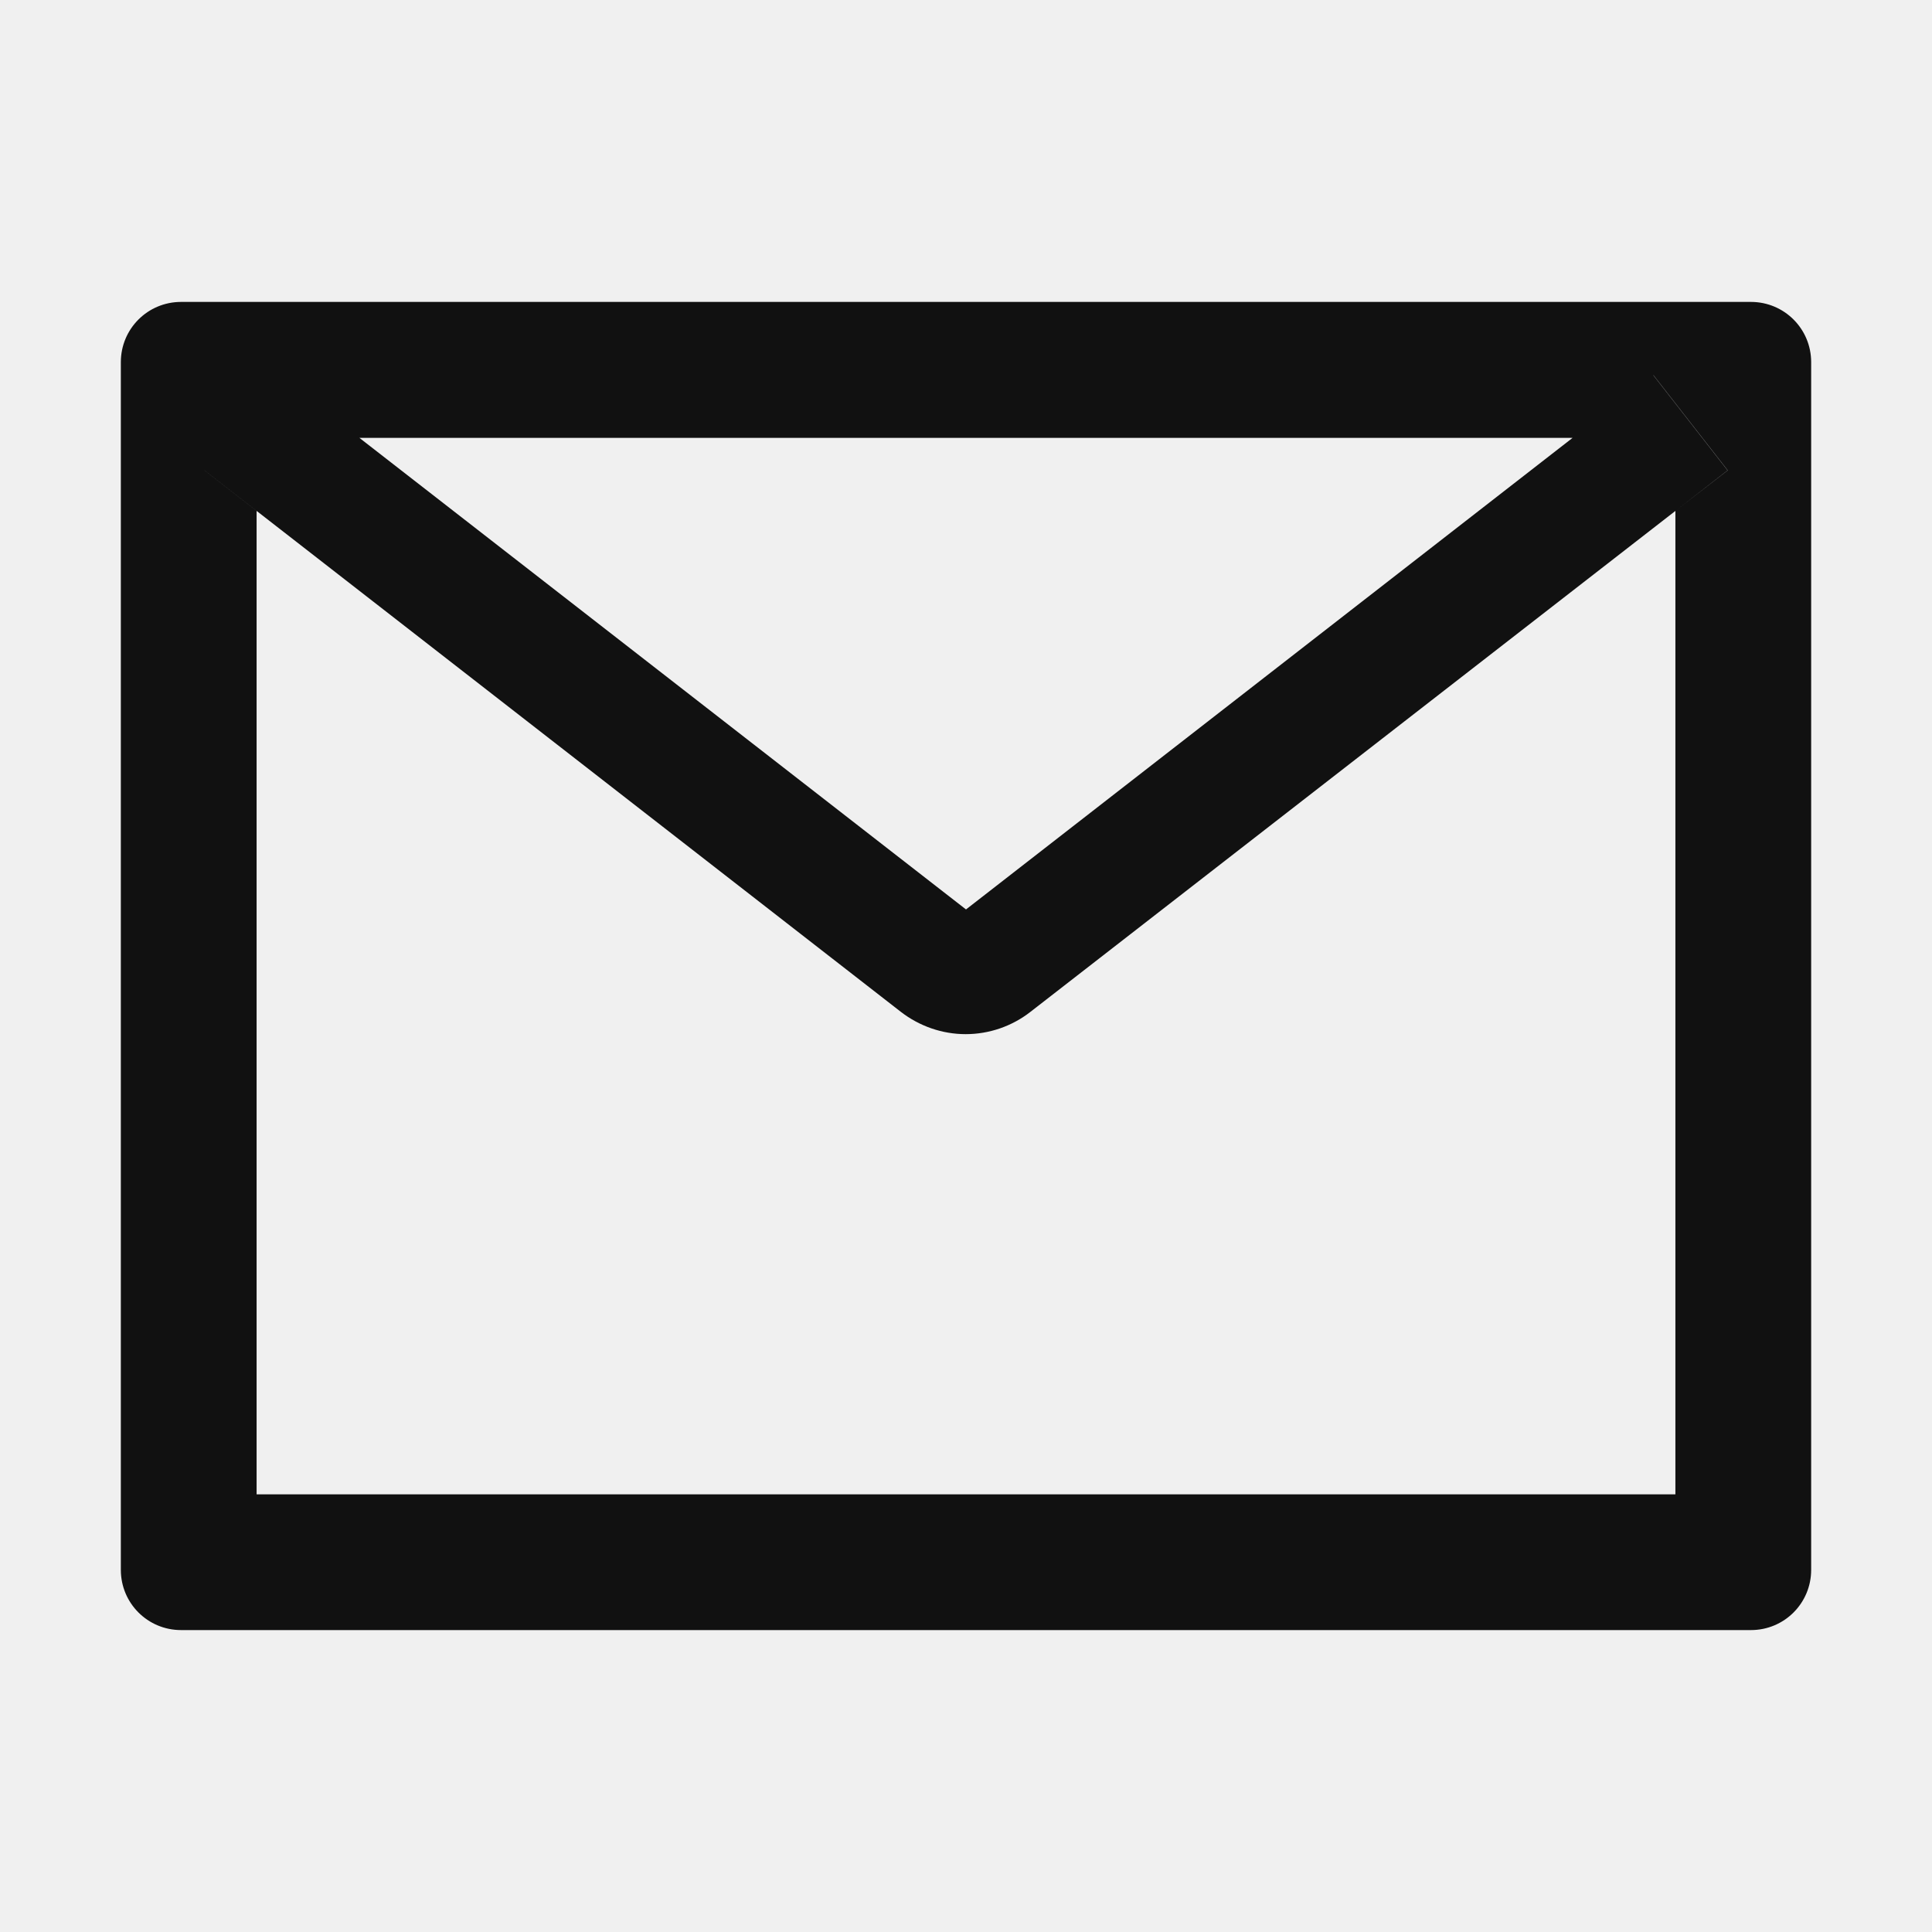
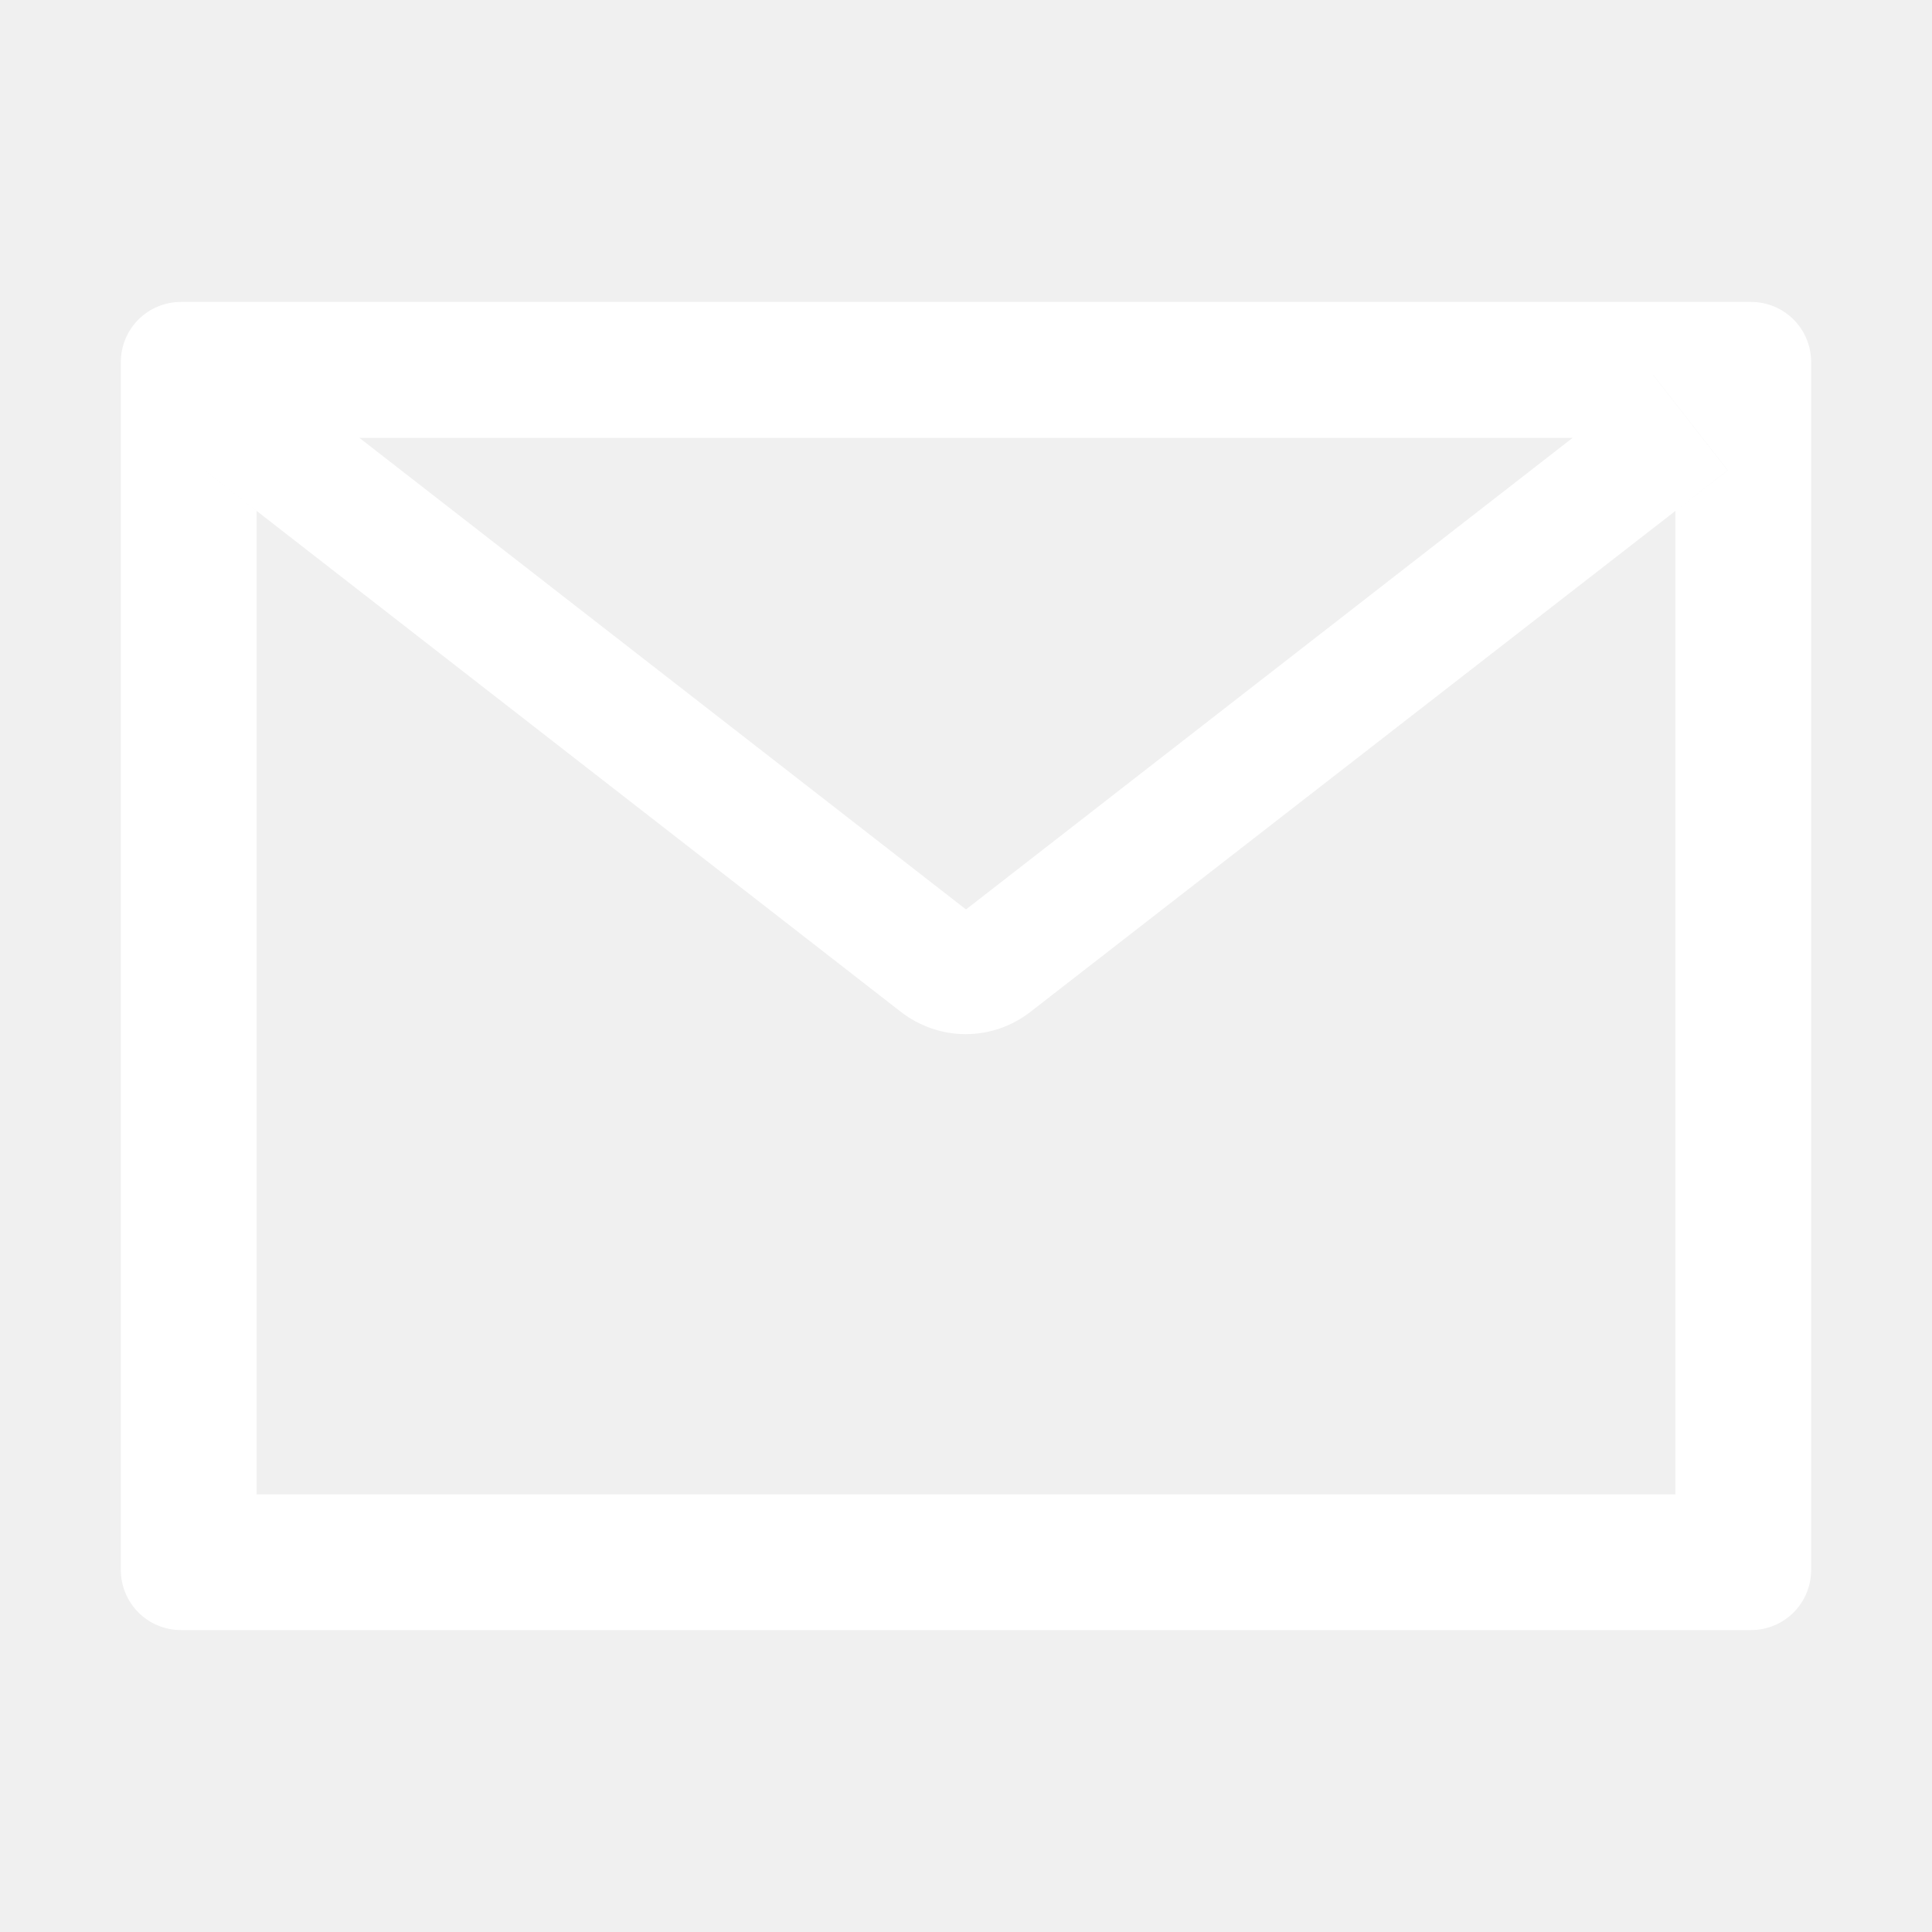
<svg xmlns="http://www.w3.org/2000/svg" width="11" height="11" viewBox="0 0 11 11" fill="none">
-   <path d="M9.969 1.719H1.031C0.841 1.719 0.688 1.872 0.688 2.062V8.938C0.688 9.128 0.841 9.281 1.031 9.281H9.969C10.159 9.281 10.312 9.128 10.312 8.938V2.062C10.312 1.872 10.159 1.719 9.969 1.719ZM9.539 2.909V8.508H1.461V2.909L1.164 2.678L1.587 2.136L2.046 2.493H8.955L9.414 2.136L9.837 2.678L9.539 2.909ZM8.955 2.492L5.5 5.178L2.045 2.492L1.586 2.134L1.163 2.677L1.46 2.908L5.129 5.761C5.235 5.843 5.365 5.888 5.498 5.888C5.632 5.888 5.762 5.843 5.867 5.761L9.539 2.909L9.836 2.678L9.413 2.136L8.955 2.492Z" fill="#111" />
+   <path d="M9.969 1.719H1.031C0.841 1.719 0.688 1.872 0.688 2.062V8.938C0.688 9.128 0.841 9.281 1.031 9.281H9.969C10.159 9.281 10.312 9.128 10.312 8.938V2.062C10.312 1.872 10.159 1.719 9.969 1.719ZM9.539 2.909V8.508H1.461V2.909L1.164 2.678L1.587 2.136L2.046 2.493H8.955L9.414 2.136L9.837 2.678L9.539 2.909ZM8.955 2.492L5.5 5.178L2.045 2.492L1.586 2.134L1.163 2.677L1.46 2.908L5.129 5.761C5.235 5.843 5.365 5.888 5.498 5.888C5.632 5.888 5.762 5.843 5.867 5.761L9.539 2.909L9.836 2.678L9.413 2.136L8.955 2.492Z" fill="white" />
</svg>
